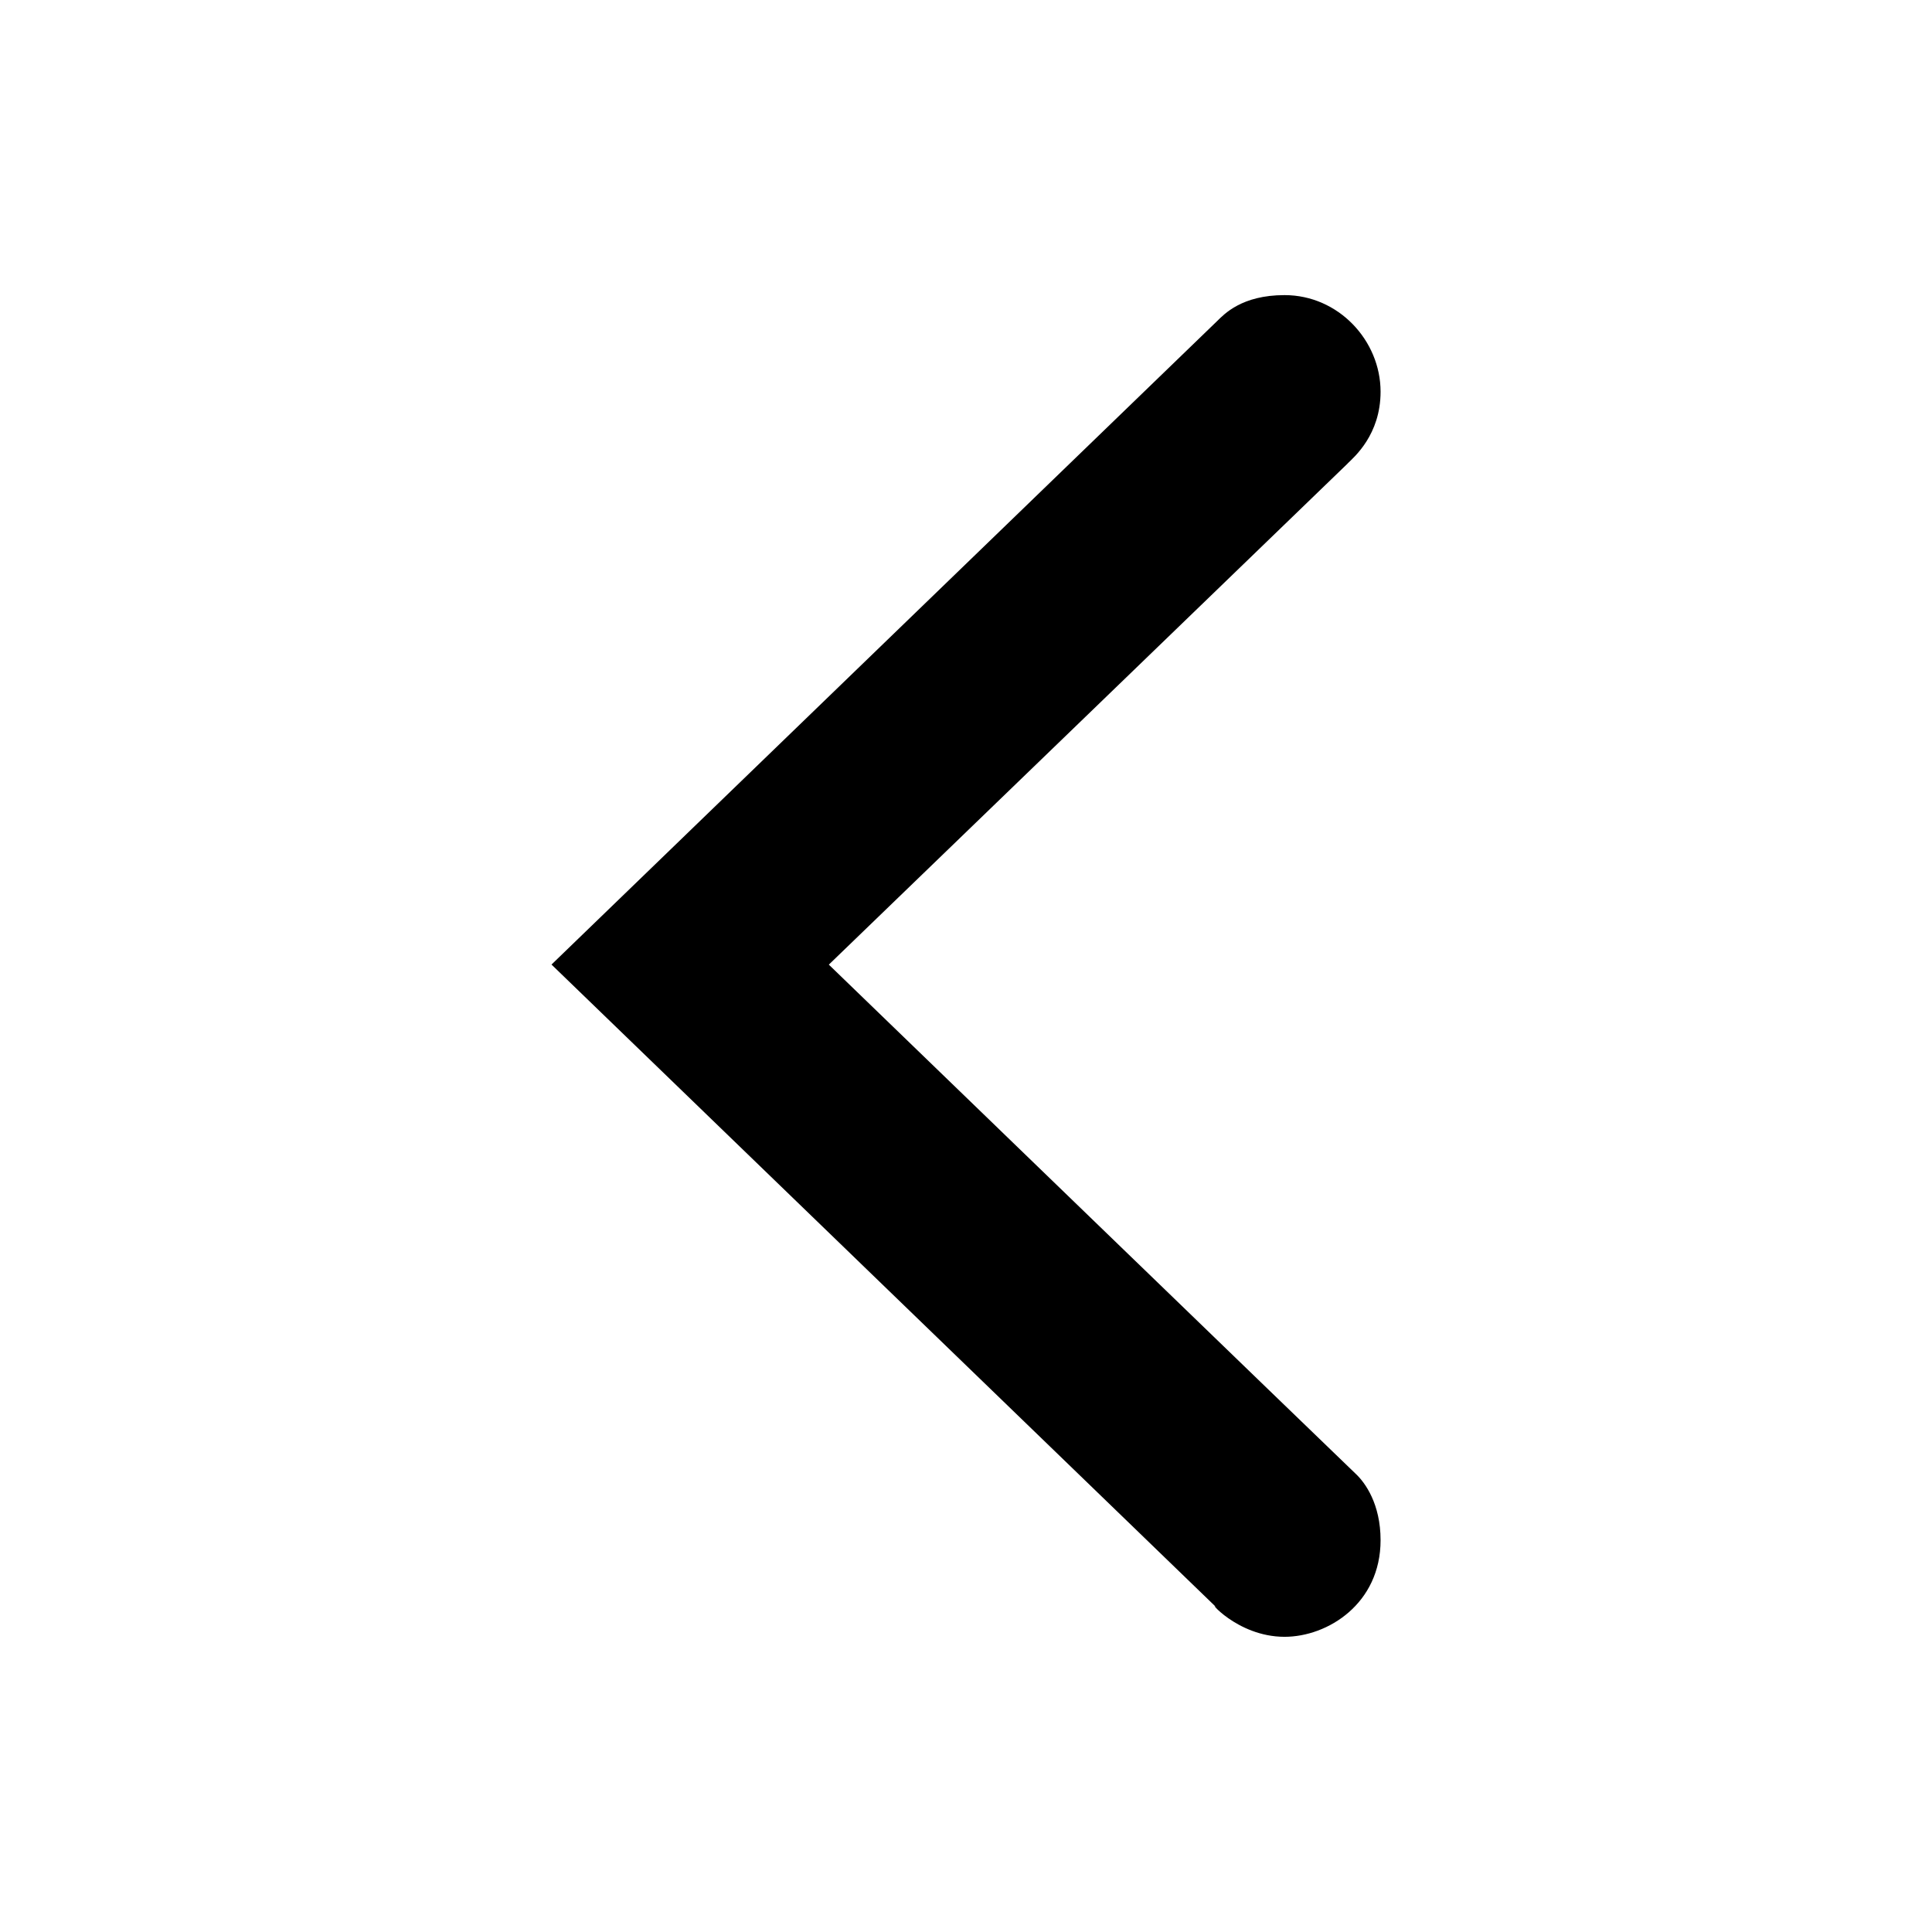
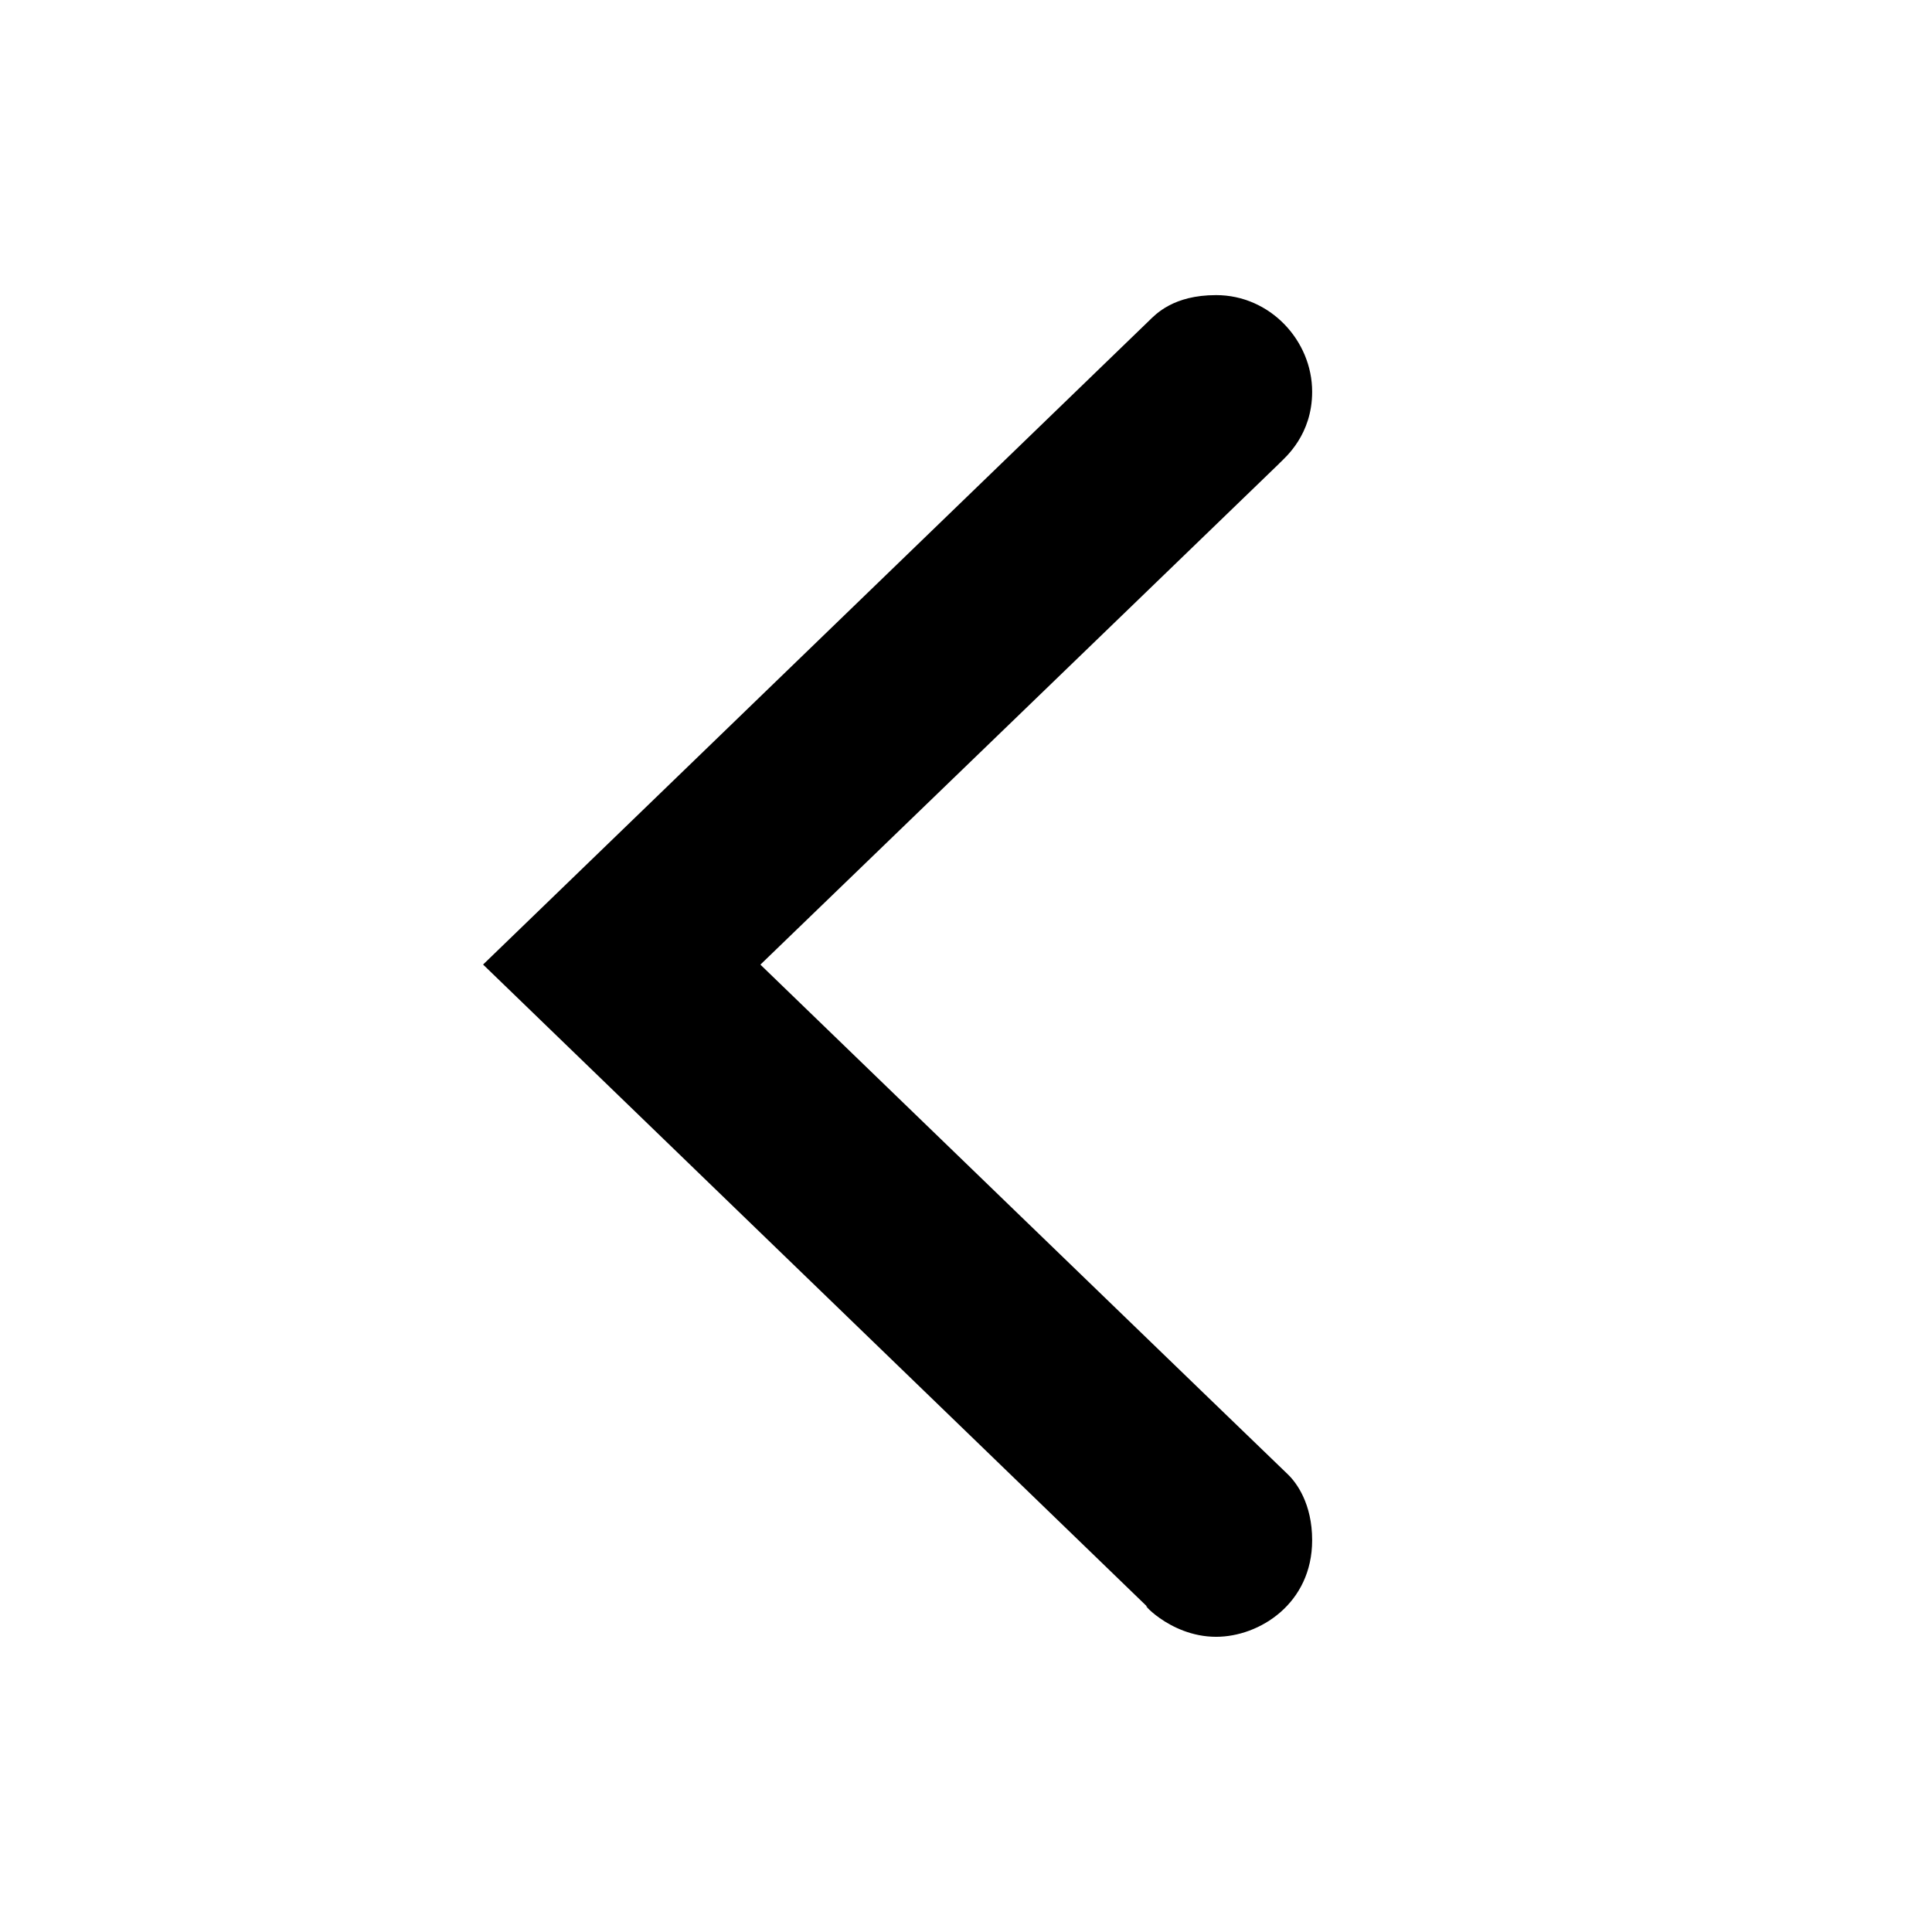
<svg xmlns="http://www.w3.org/2000/svg" version="1.1" width="24" height="24" viewBox="0 0 24 24">
-   <path d="M16.74 5.759c-0.080 0.079-6.444 6.224-6.444 6.224s6.432 6.219 6.547 6.327 0.307 0.372 0.307 0.823c0 0.787-0.655 1.2-1.193 1.2-0.601 0-0.982-0.496-0.838-0.357s-8.268-7.994-8.268-7.994 8.181-7.908 8.268-7.993 0.305-0.323 0.838-0.323c0.67 0 1.193 0.565 1.193 1.2 0 0.535-0.33 0.813-0.41 0.892z" />
+   <path d="M15.89 5.759c-0.080 0.079-6.444 6.224-6.444 6.224s6.432 6.219 6.547 6.327 0.307 0.372 0.307 0.823c0 0.787-0.655 1.2-1.193 1.2-0.601 0-0.982-0.496-0.838-0.357s-8.268-7.994-8.268-7.994 8.181-7.908 8.268-7.993 0.305-0.323 0.838-0.323c0.67 0 1.193 0.565 1.193 1.2 0 0.535-0.33 0.813-0.41 0.892z" />
</svg>
